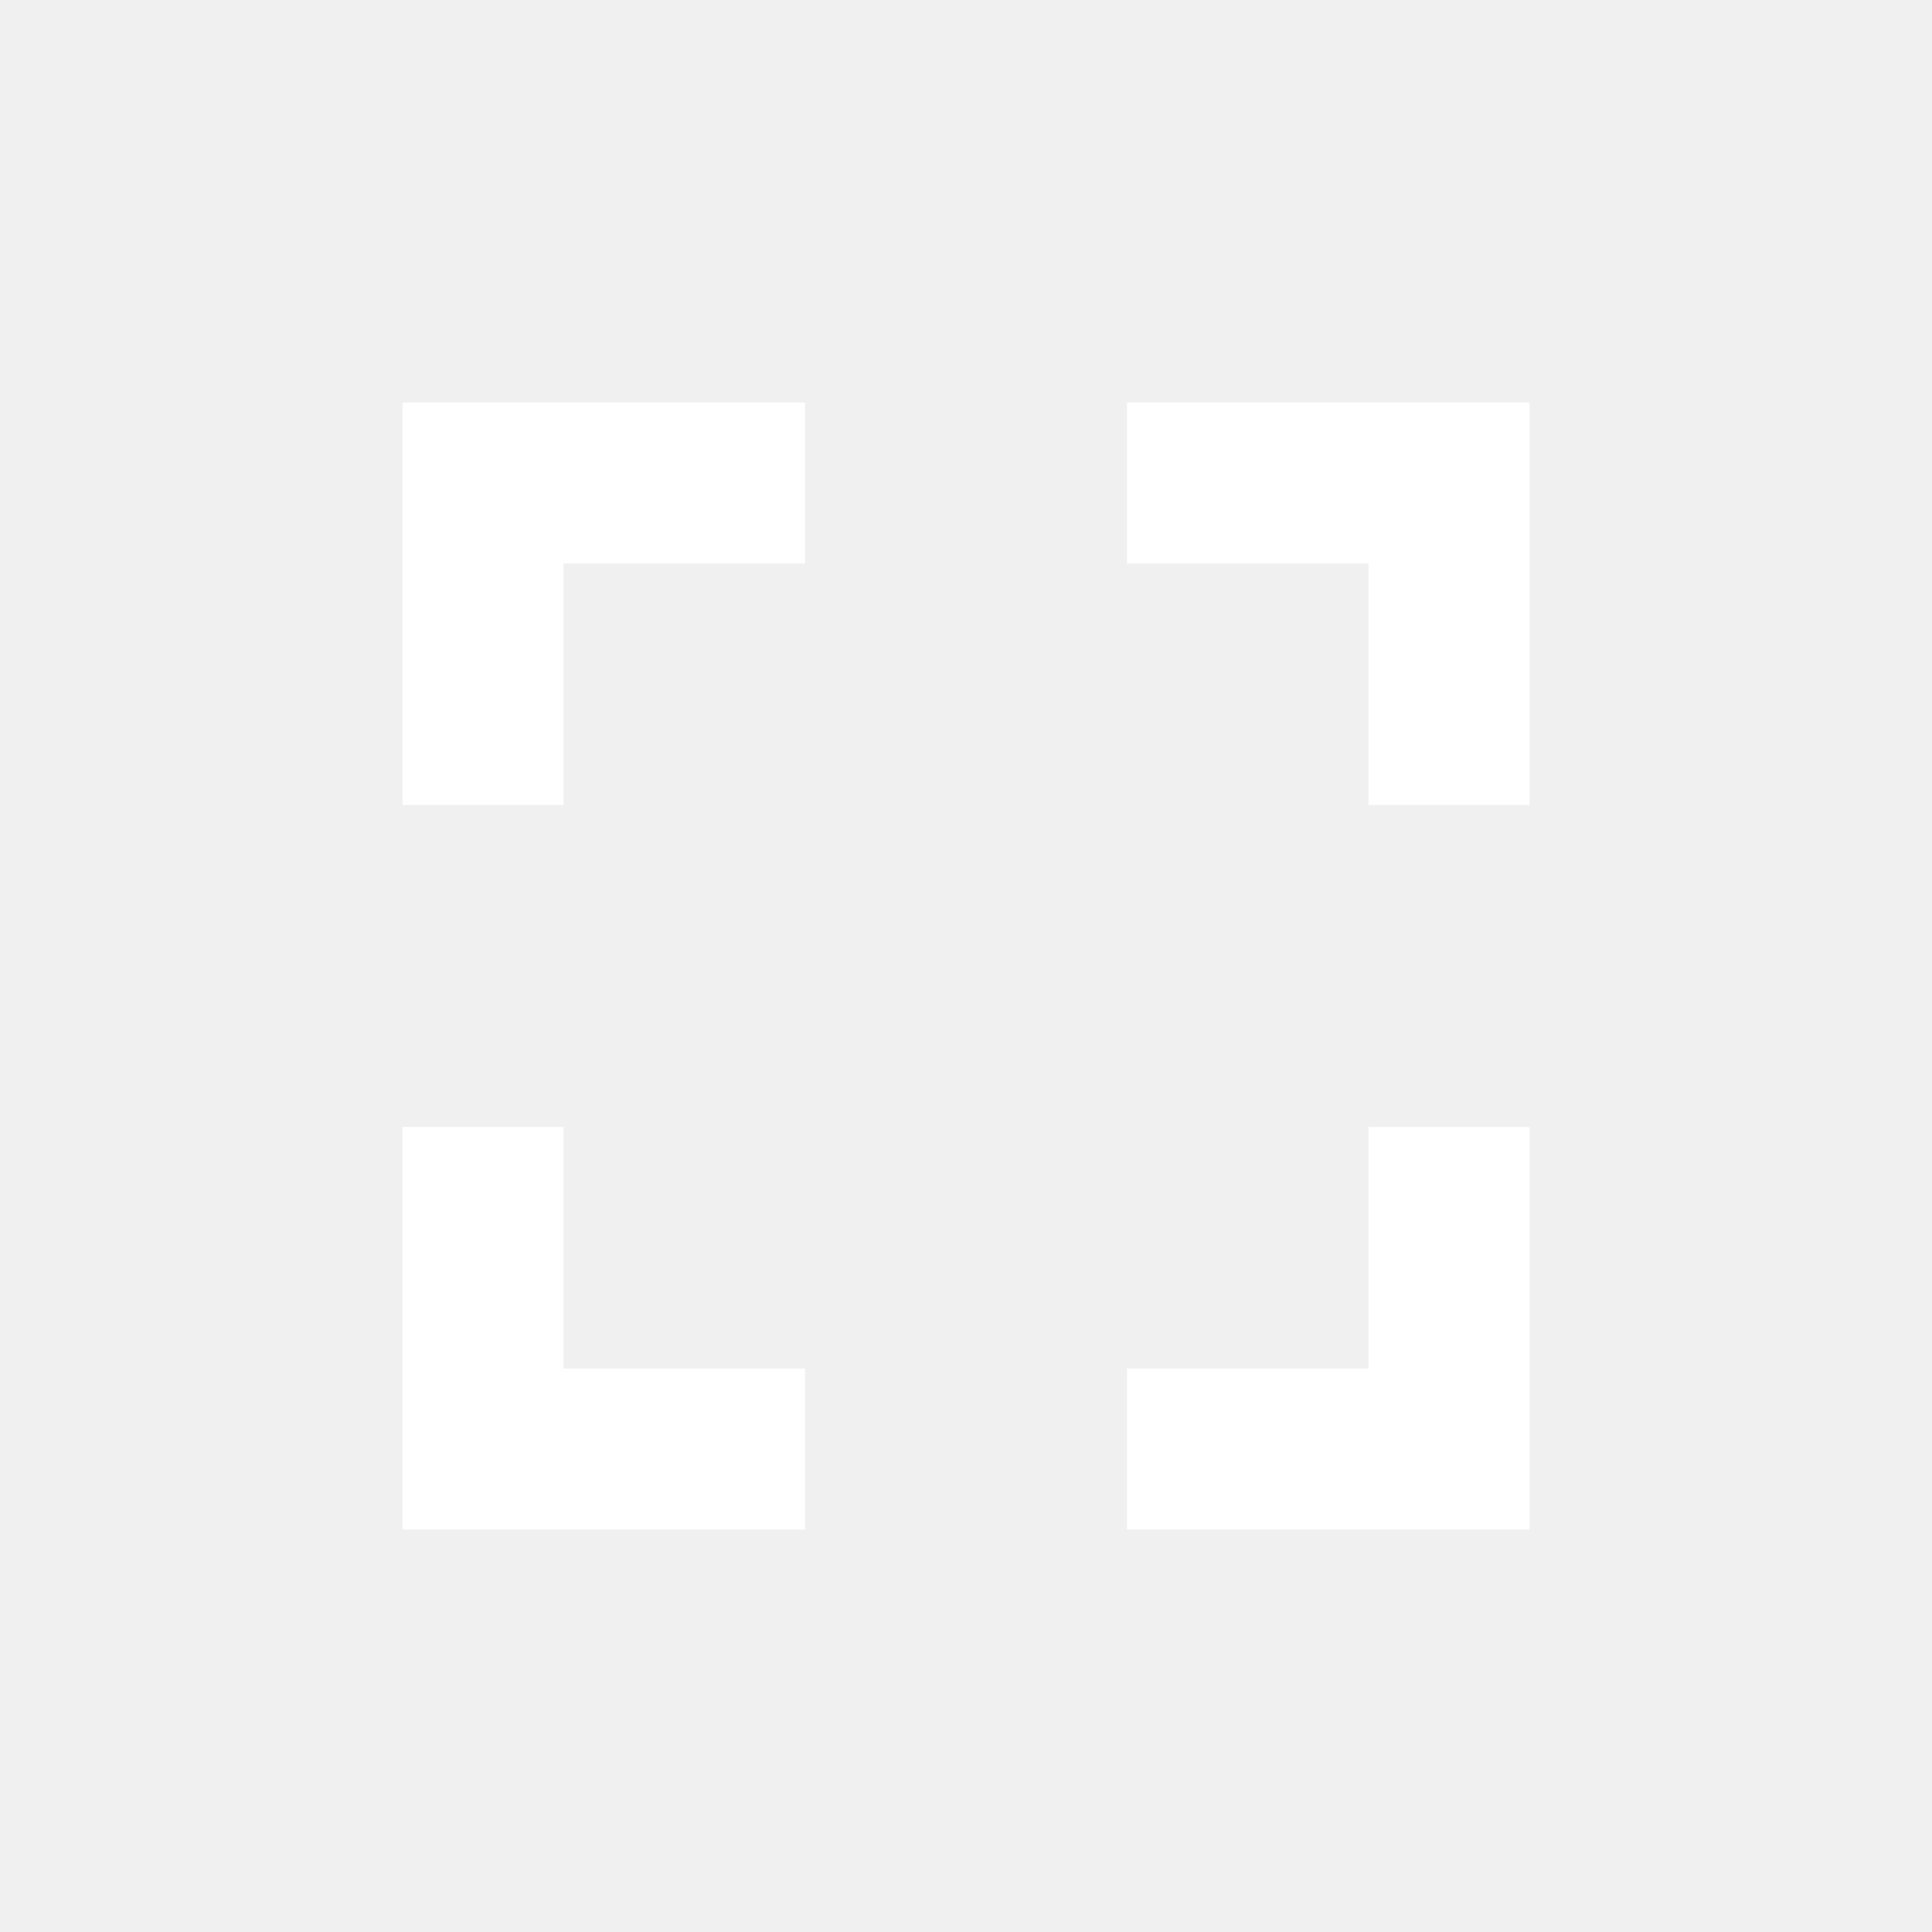
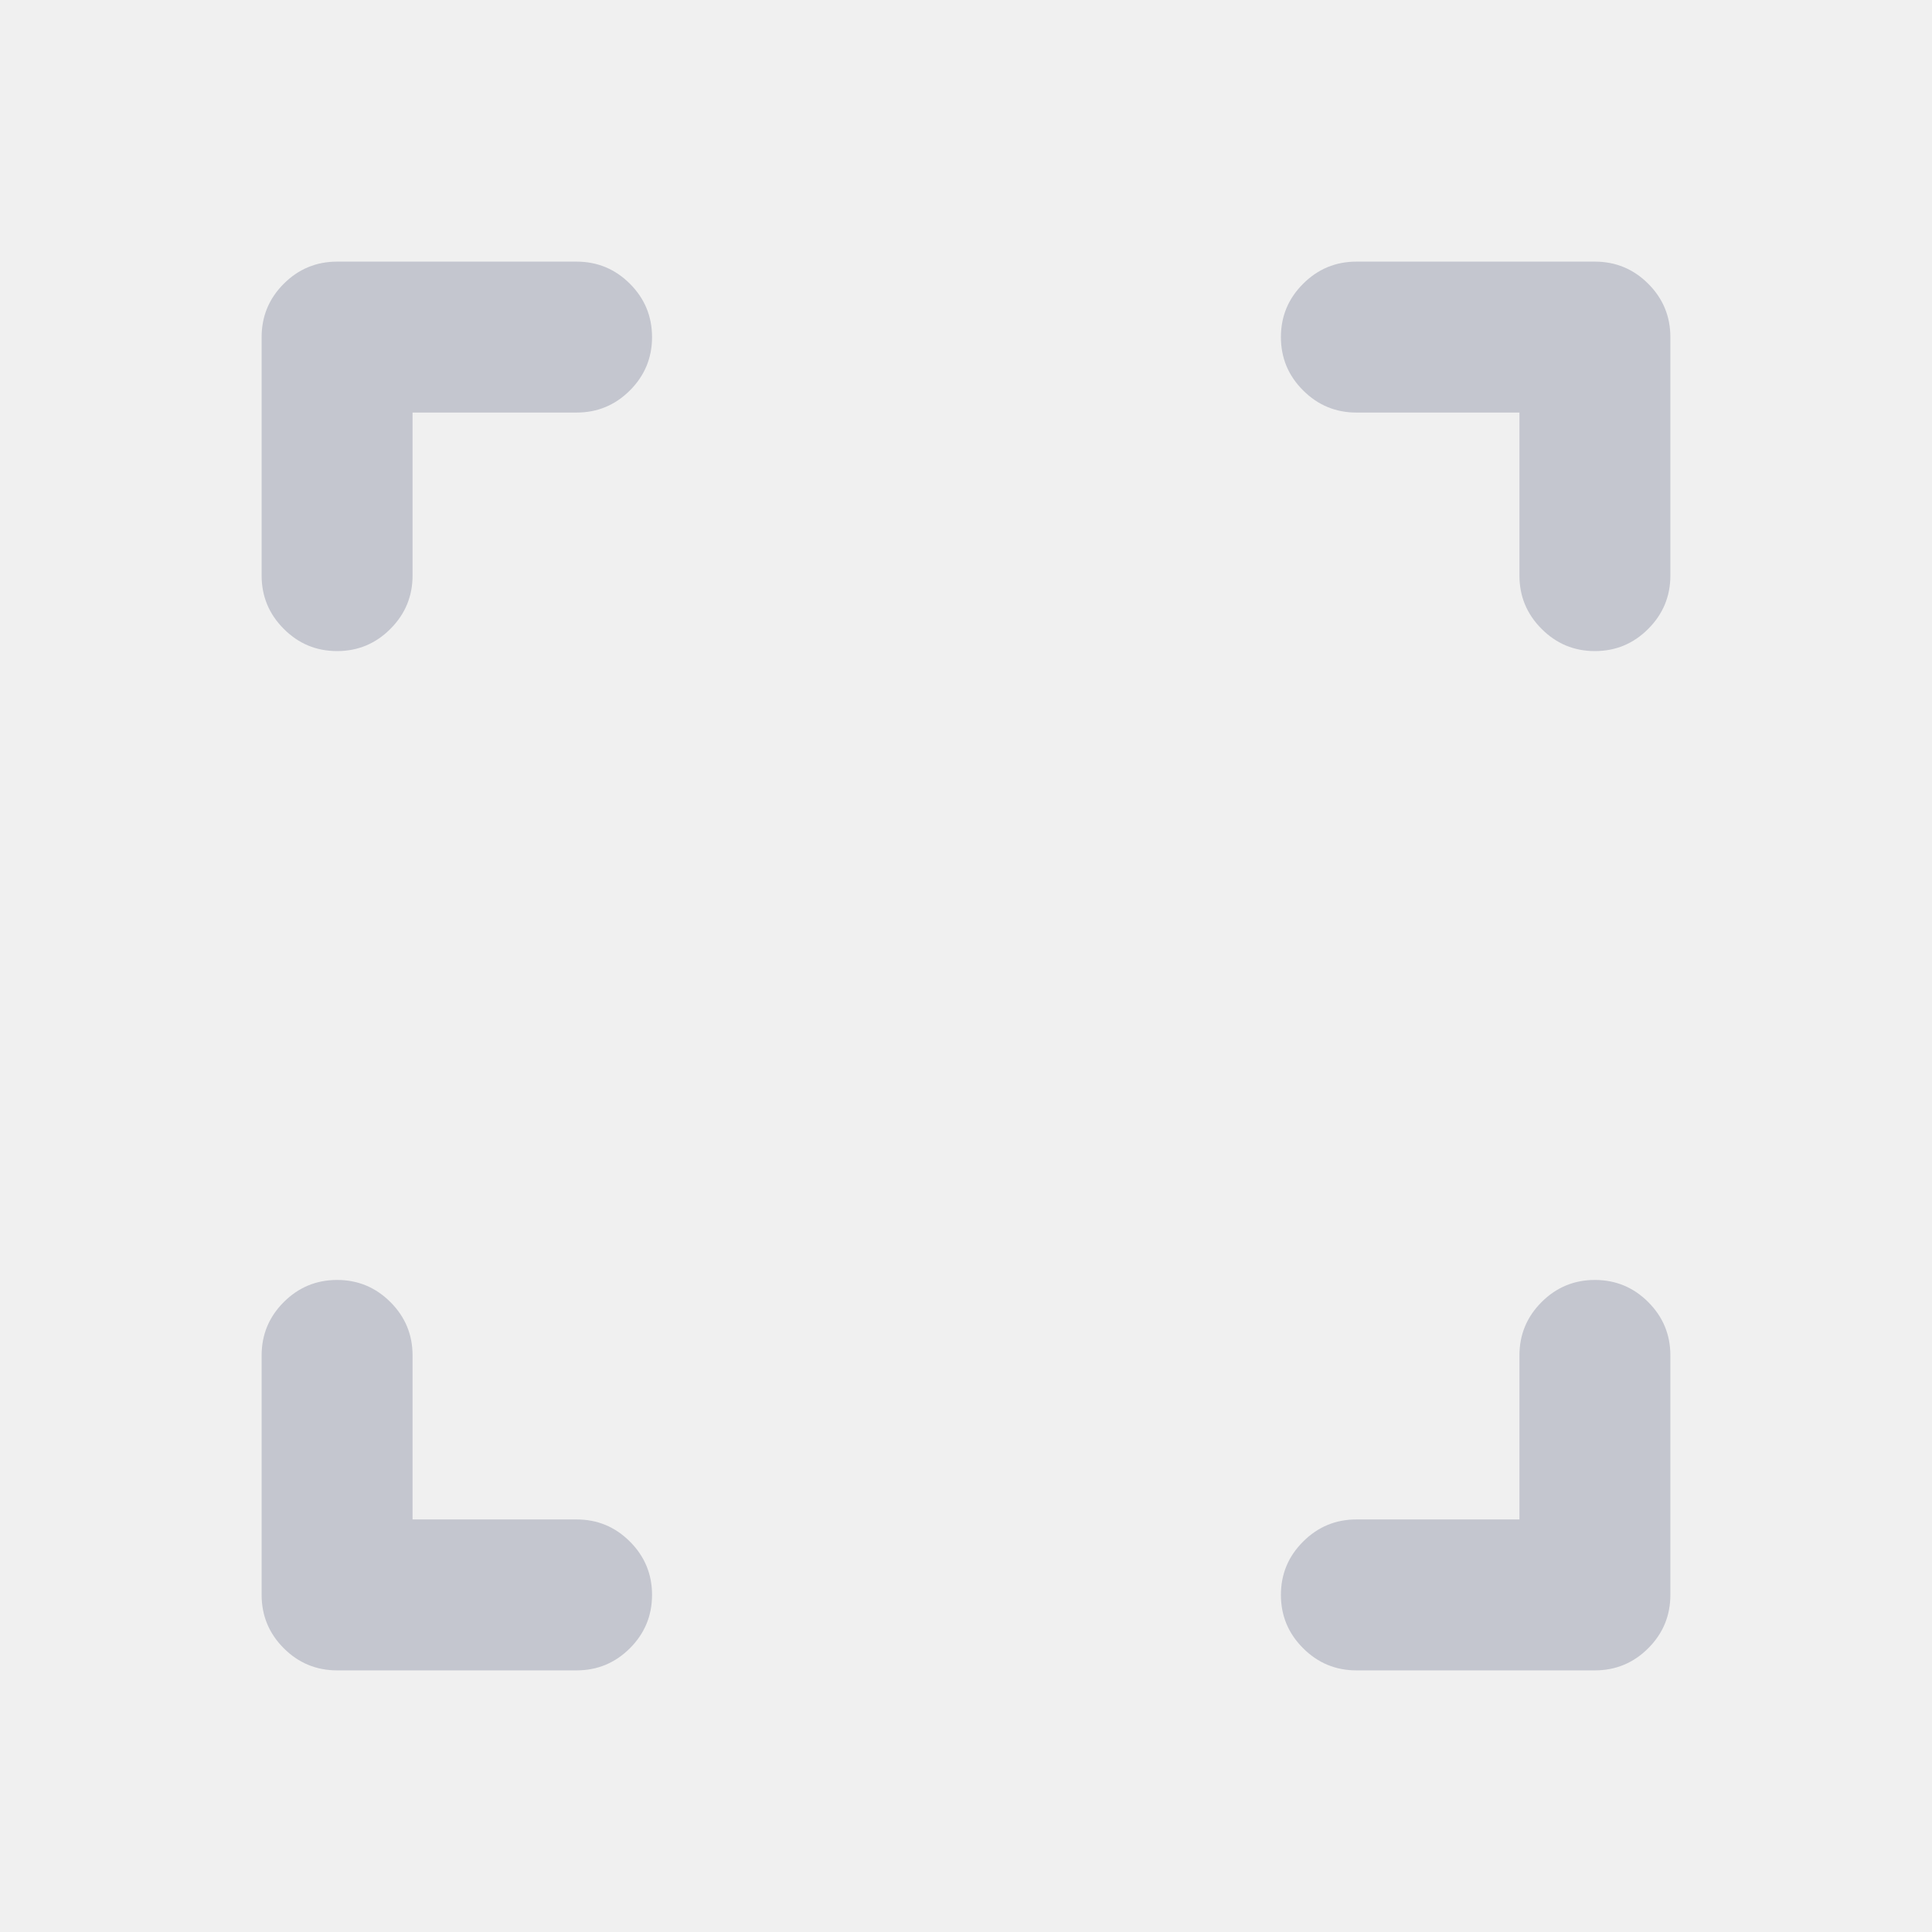
<svg xmlns="http://www.w3.org/2000/svg" width="24" height="24" viewBox="0 0 24 24" fill="none">
-   <path d="M7 14H5V19H10V17H7V14ZM5 10H7V7H10V5H5V10ZM17 17H14V19H19V14H17V17ZM14 5V7H17V10H19V5H14Z" fill="#fff" />
+   <mask id="mask0_54701_169" style="mask-type:alpha" maskUnits="userSpaceOnUse" x="0" y="0" width="24" height="24">
+     <rect width="24" height="24" fill="#D9D9D9" />
+   </mask>
+   <g mask="url(#mask0_54701_169)">
+     <path d="M5.125 18.875H7.162C7.421 18.875 7.642 18.967 7.825 19.15C8.008 19.333 8.1 19.554 8.1 19.812C8.1 20.071 8.008 20.292 7.825 20.475C7.642 20.658 7.421 20.75 7.162 20.75H4.188C3.929 20.75 3.708 20.658 3.525 20.475C3.342 20.292 3.25 20.071 3.25 19.812V16.837C3.25 16.579 3.342 16.358 3.525 16.175C3.708 15.992 3.929 15.9 4.188 15.9C4.446 15.9 4.667 15.992 4.85 16.175C5.033 16.358 5.125 16.579 5.125 16.837V18.875ZM18.875 18.875V16.837C18.875 16.579 18.967 16.358 19.15 16.175C19.333 15.992 19.554 15.9 19.812 15.9C20.071 15.9 20.292 15.992 20.475 16.175C20.658 16.358 20.75 16.579 20.75 16.837V19.812C20.75 20.071 20.658 20.292 20.475 20.475C20.292 20.658 20.071 20.75 19.812 20.75H16.85C16.592 20.75 16.371 20.658 16.188 20.475C16.004 20.292 15.912 20.071 15.912 19.812C15.912 19.554 16.004 19.333 16.188 19.15C16.371 18.967 16.592 18.875 16.85 18.875H18.875ZM5.125 5.125V7.15C5.125 7.408 5.033 7.629 4.85 7.812C4.667 7.996 4.446 8.088 4.188 8.088C3.929 8.088 3.708 7.996 3.525 7.812C3.342 7.629 3.25 7.408 3.25 7.15V4.188C3.25 3.929 3.342 3.708 3.525 3.525C3.708 3.342 3.929 3.25 4.188 3.25H7.162C7.421 3.25 7.642 3.342 7.825 3.525C8.008 3.708 8.1 3.929 8.1 4.188C8.1 4.446 8.008 4.667 7.825 4.85C7.642 5.033 7.421 5.125 7.162 5.125H5.125ZM18.875 5.125H16.85C16.592 5.125 16.371 5.033 16.188 4.85C16.004 4.667 15.912 4.446 15.912 4.188C15.912 3.929 16.004 3.708 16.188 3.525C16.371 3.342 16.592 3.25 16.85 3.25H19.812C20.071 3.25 20.292 3.342 20.475 3.525C20.658 3.708 20.75 3.929 20.75 4.188V7.15C20.75 7.408 20.658 7.629 20.475 7.812C20.292 7.996 20.071 8.088 19.812 8.088C19.554 8.088 19.333 7.996 19.15 7.812C18.967 7.629 18.875 7.408 18.875 7.15V5.125Z" fill="#C4C6CF" />
+   </g>
</svg>
